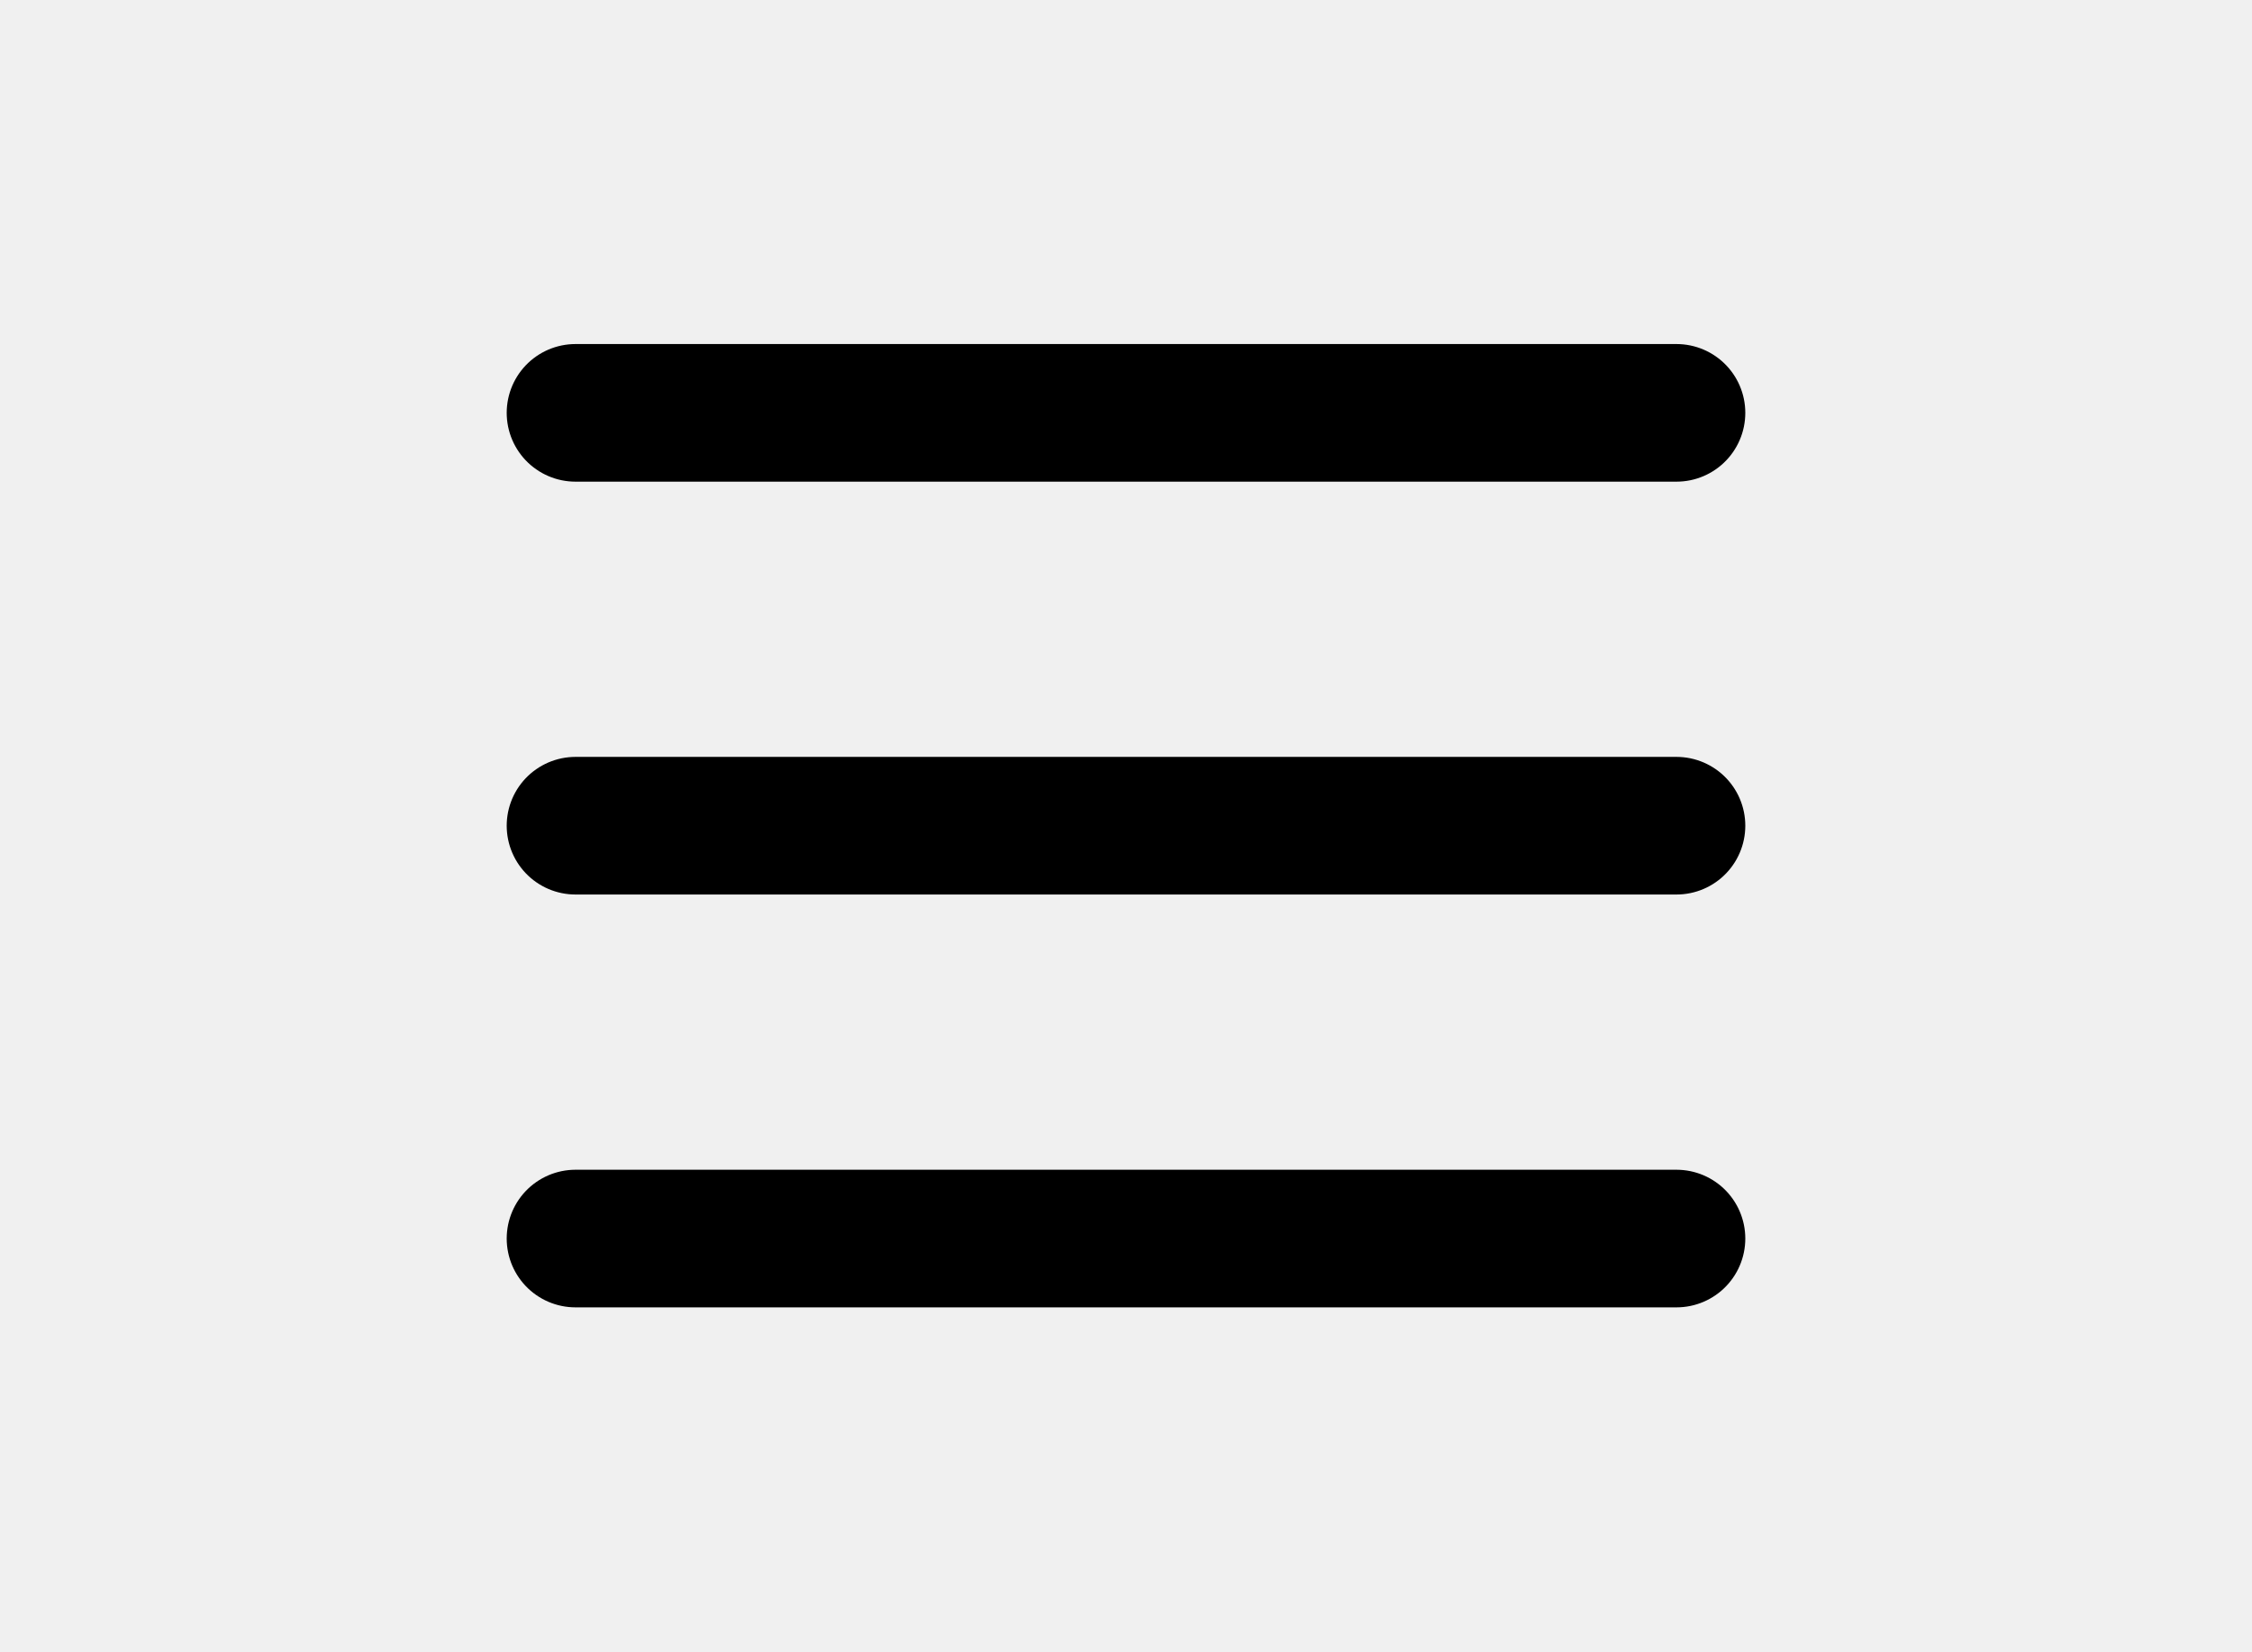
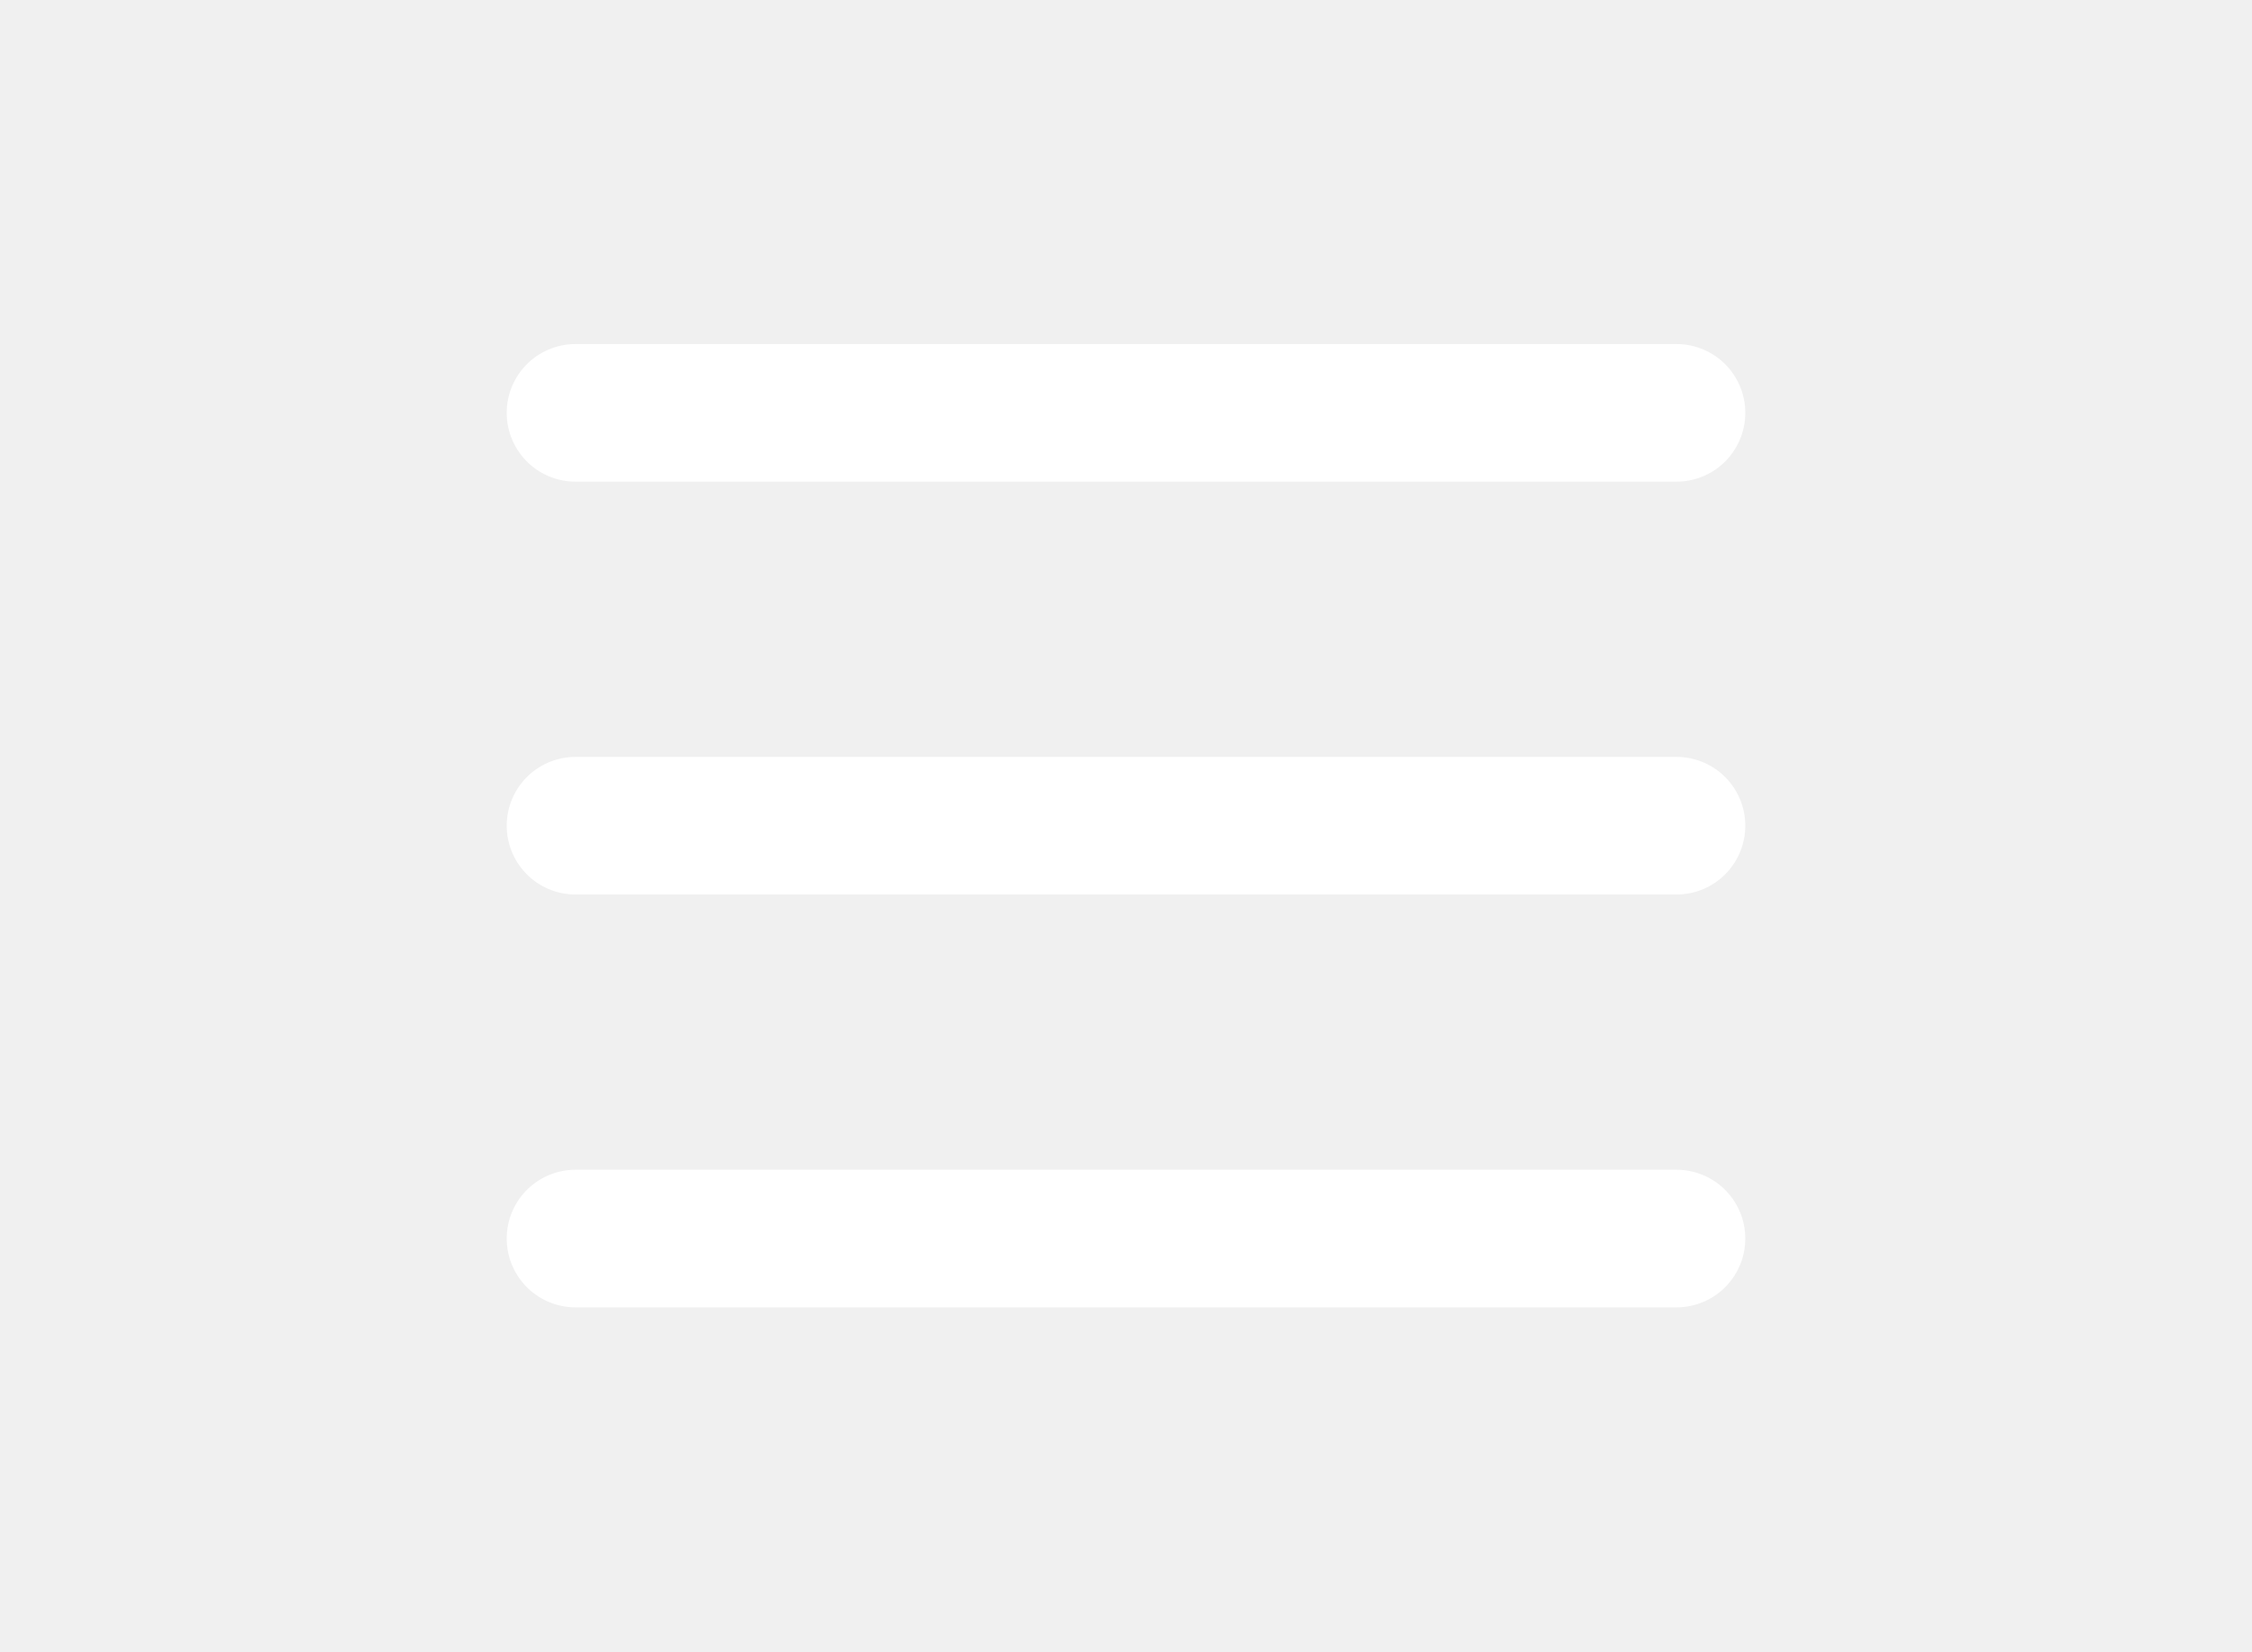
- <svg xmlns="http://www.w3.org/2000/svg" width="30" height="22" fill="none" viewBox="0 0 24 24" stroke="currentColor" stroke-width="2">
+ <svg xmlns="http://www.w3.org/2000/svg" width="30" height="22" fill="none" viewBox="0 0 24 24" stroke="#ffffff" stroke-width="2">
  <path stroke-linecap="round" stroke-linejoin="round" d="M4 6h16M4 12h16M4 18h16" />
</svg>
